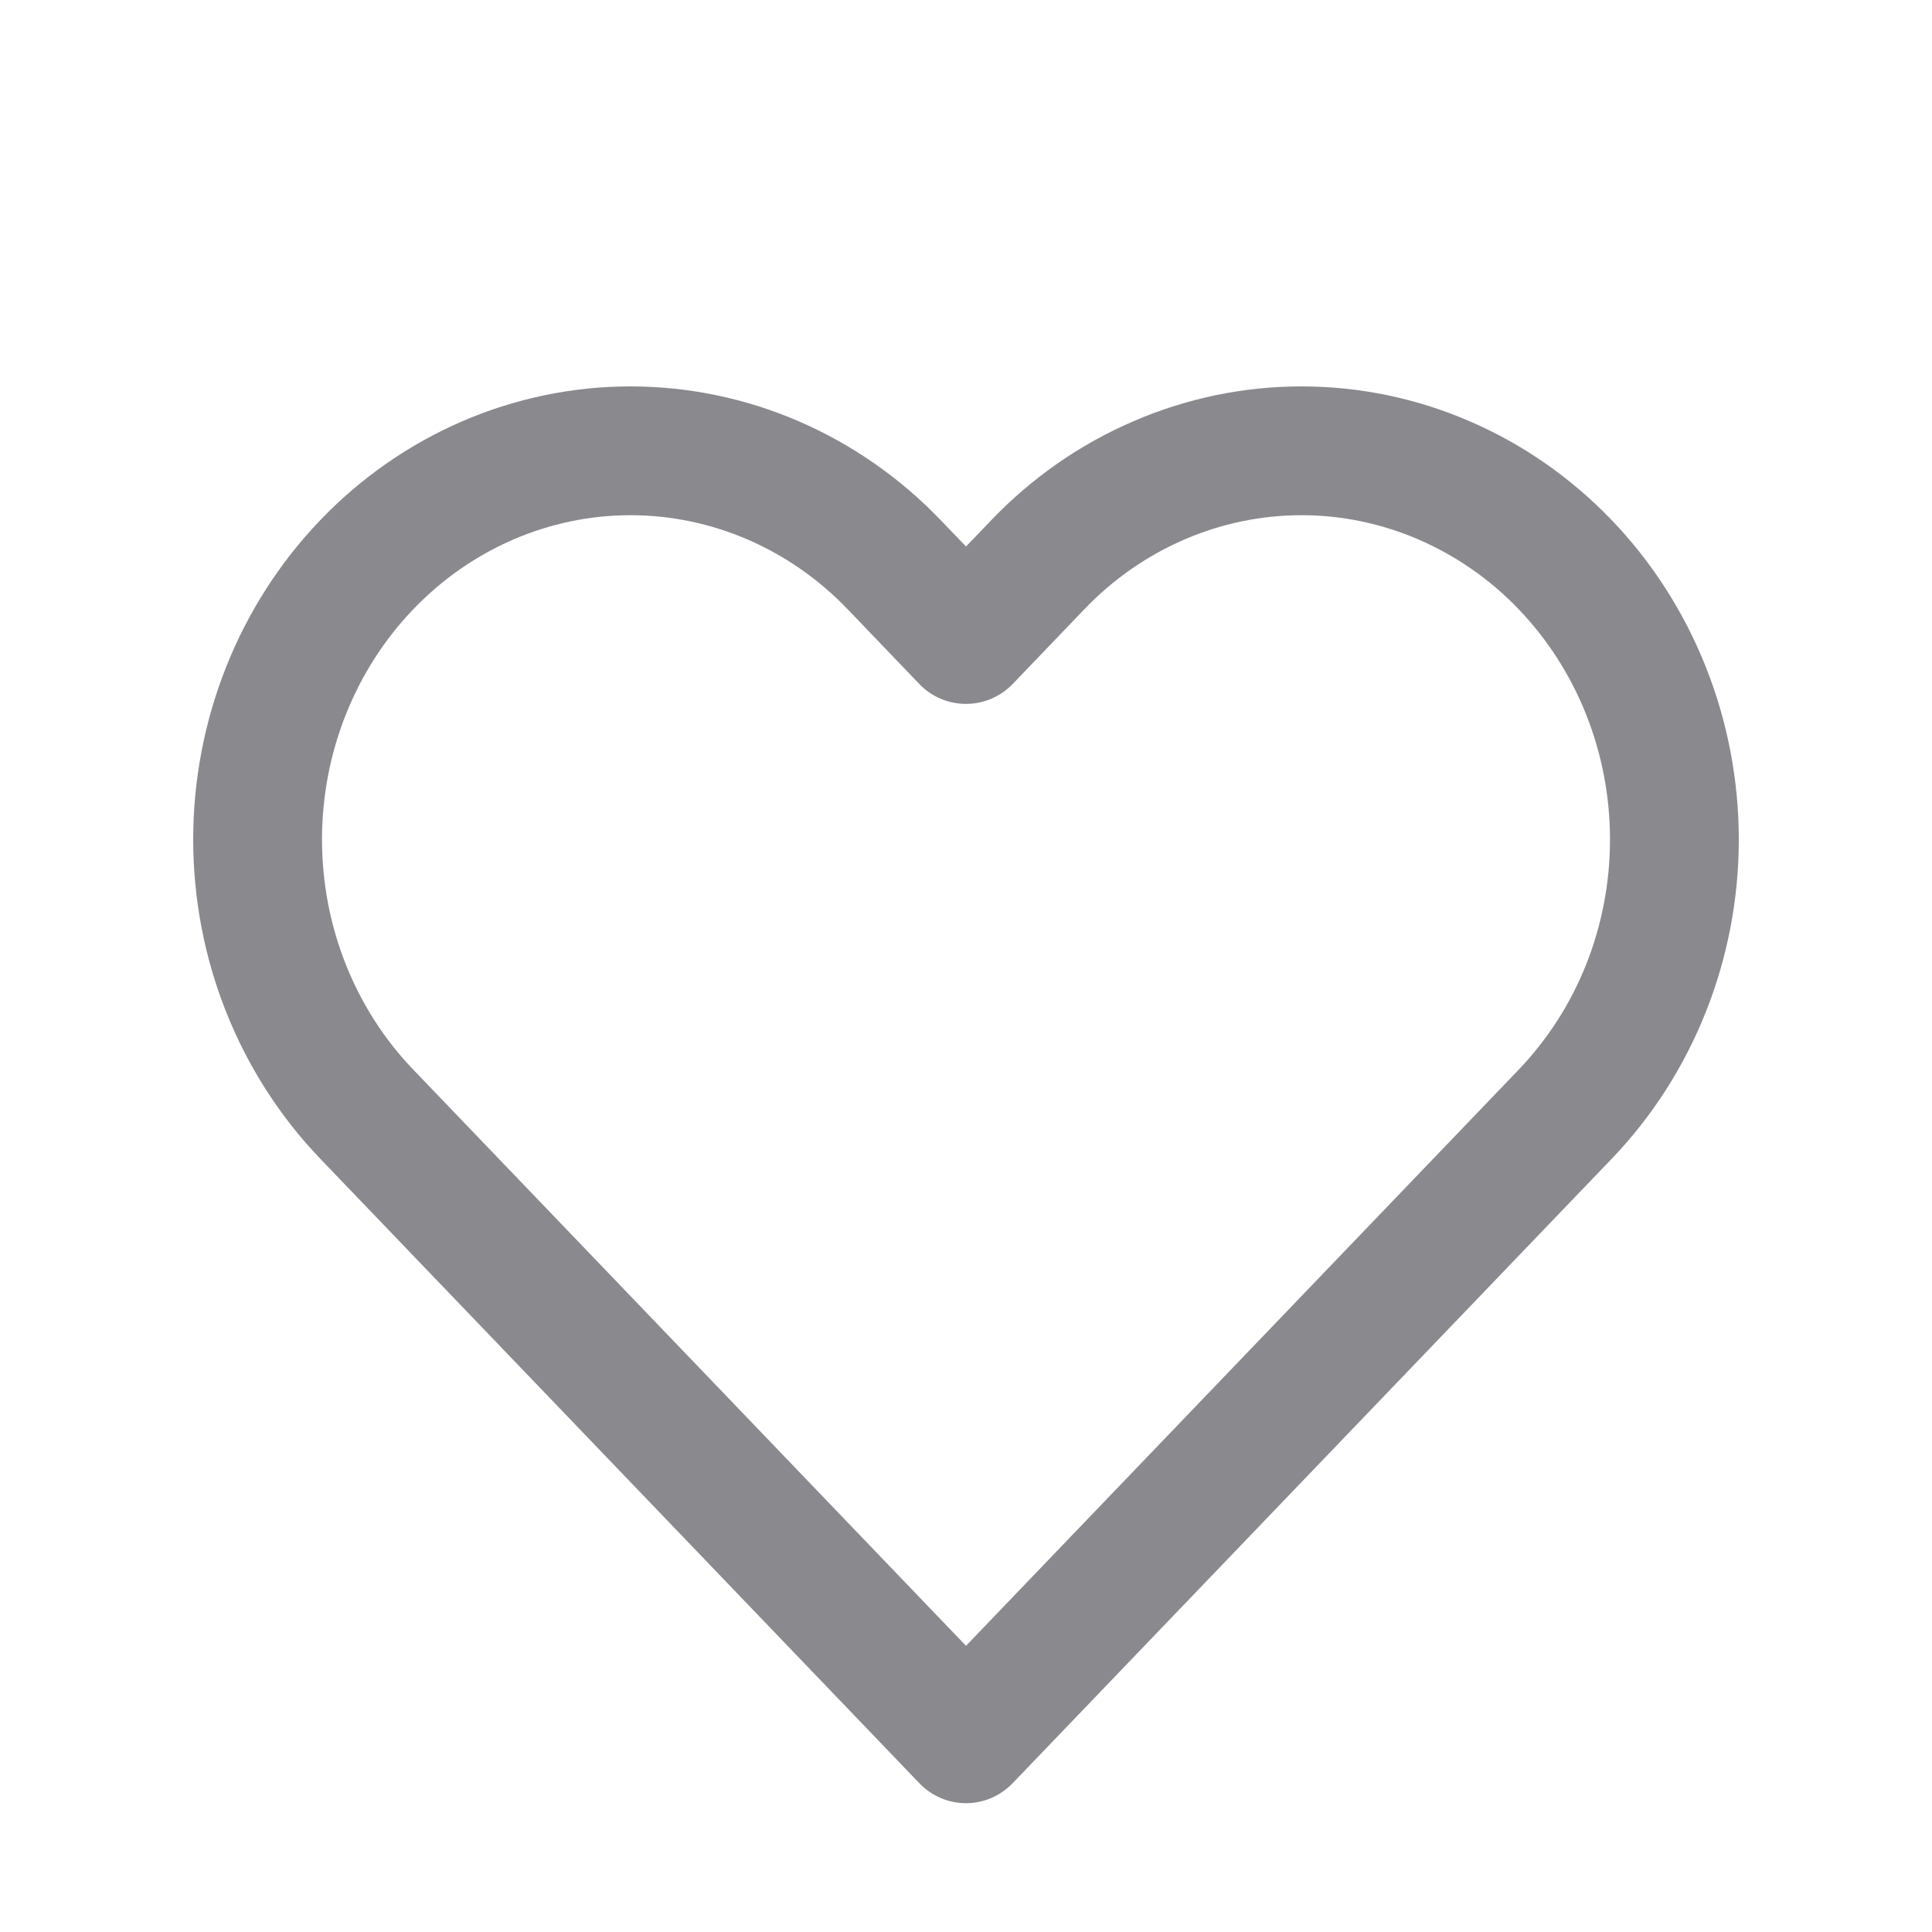
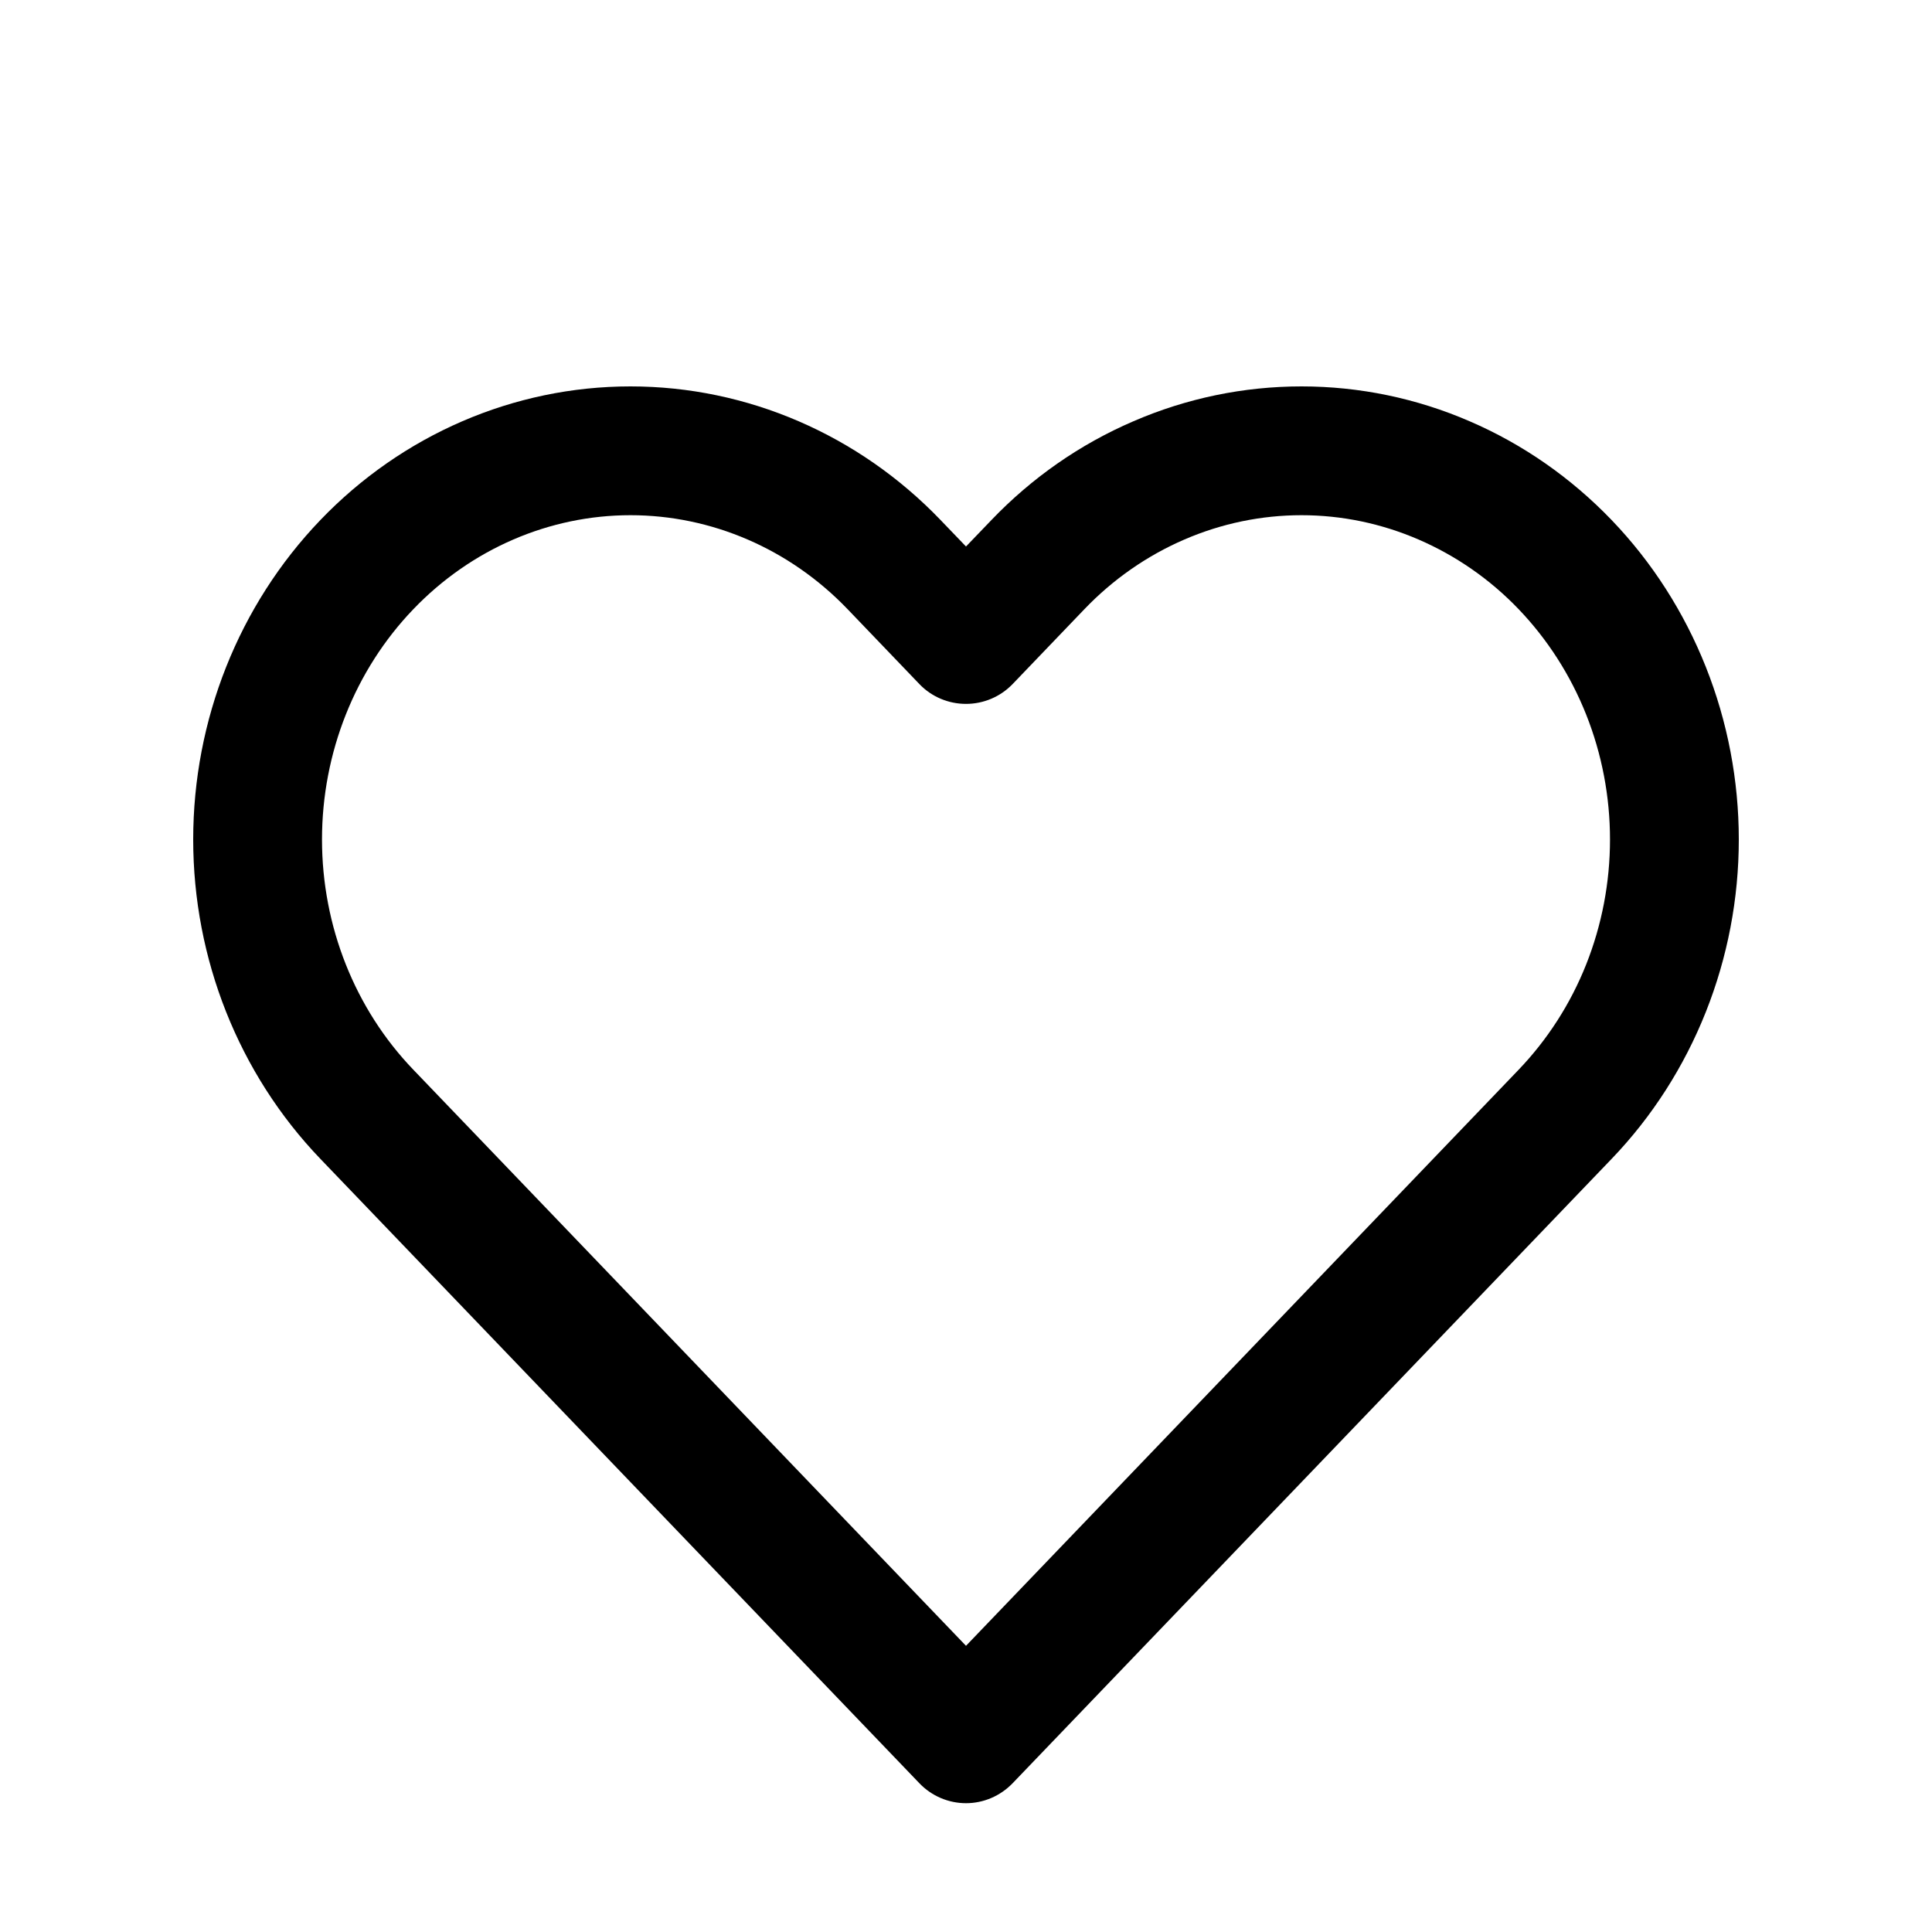
- <svg xmlns="http://www.w3.org/2000/svg" width="15" height="15" viewBox="0 0 15 15" fill="none">
-   <path fill-rule="evenodd" clip-rule="evenodd" d="M8.799 3.271C9.212 3.092 9.656 3 10.105 3C10.554 3 10.998 3.092 11.411 3.271C11.824 3.449 12.198 3.71 12.513 4.038C12.827 4.365 13.075 4.753 13.244 5.178C13.413 5.603 13.5 6.059 13.5 6.518C13.5 6.977 13.413 7.432 13.244 7.857C13.075 8.282 12.827 8.67 12.513 8.997C12.513 8.998 12.513 8.997 12.513 8.997L7.861 13.846C7.766 13.944 7.636 14 7.5 14C7.364 14 7.233 13.944 7.139 13.846L2.487 8.997C1.853 8.336 1.5 7.444 1.5 6.518C1.5 5.591 1.853 4.699 2.487 4.038C3.122 3.376 3.988 3 4.895 3C5.802 3 6.668 3.376 7.303 4.038L7.5 4.243L7.697 4.038C7.697 4.038 7.697 4.038 7.697 4.038C8.011 3.71 8.385 3.449 8.799 3.271ZM11.791 4.73C11.568 4.497 11.303 4.314 11.014 4.189C10.725 4.064 10.416 4 10.105 4C9.793 4 9.484 4.064 9.195 4.189C8.906 4.314 8.642 4.497 8.419 4.73L7.861 5.312C7.766 5.41 7.636 5.465 7.5 5.465C7.364 5.465 7.233 5.41 7.139 5.312L6.581 4.73C6.13 4.26 5.523 4 4.895 4C4.267 4 3.66 4.26 3.209 4.73C2.757 5.201 2.5 5.844 2.5 6.518C2.5 7.192 2.757 7.835 3.209 8.305L7.5 12.778L11.791 8.305C12.014 8.072 12.193 7.795 12.315 7.488C12.437 7.181 12.5 6.851 12.5 6.518C12.5 6.184 12.437 5.855 12.315 5.548C12.193 5.241 12.014 4.963 11.791 4.73Z" fill="#16151E" fill-opacity="0.5" />
+ <svg xmlns="http://www.w3.org/2000/svg" viewBox="0 0 15 15" fill="none">
+   <path fill-rule="evenodd" clip-rule="evenodd" d="M8.799 3.271C9.212 3.092 9.656 3 10.105 3C10.554 3 10.998 3.092 11.411 3.271C11.824 3.449 12.198 3.71 12.513 4.038C12.827 4.365 13.075 4.753 13.244 5.178C13.413 5.603 13.5 6.059 13.5 6.518C13.5 6.977 13.413 7.432 13.244 7.857C13.075 8.282 12.827 8.67 12.513 8.997C12.513 8.998 12.513 8.997 12.513 8.997L7.861 13.846C7.766 13.944 7.636 14 7.5 14C7.364 14 7.233 13.944 7.139 13.846L2.487 8.997C1.853 8.336 1.5 7.444 1.5 6.518C1.5 5.591 1.853 4.699 2.487 4.038C3.122 3.376 3.988 3 4.895 3C5.802 3 6.668 3.376 7.303 4.038L7.5 4.243L7.697 4.038C7.697 4.038 7.697 4.038 7.697 4.038C8.011 3.71 8.385 3.449 8.799 3.271ZM11.791 4.73C11.568 4.497 11.303 4.314 11.014 4.189C10.725 4.064 10.416 4 10.105 4C9.793 4 9.484 4.064 9.195 4.189C8.906 4.314 8.642 4.497 8.419 4.73L7.861 5.312C7.766 5.41 7.636 5.465 7.5 5.465C7.364 5.465 7.233 5.41 7.139 5.312L6.581 4.73C6.13 4.26 5.523 4 4.895 4C4.267 4 3.66 4.26 3.209 4.73C2.757 5.201 2.5 5.844 2.5 6.518C2.5 7.192 2.757 7.835 3.209 8.305L7.5 12.778L11.791 8.305C12.014 8.072 12.193 7.795 12.315 7.488C12.437 7.181 12.5 6.851 12.5 6.518C12.5 6.184 12.437 5.855 12.315 5.548C12.193 5.241 12.014 4.963 11.791 4.73Z" fill="currentColor" />
</svg>
